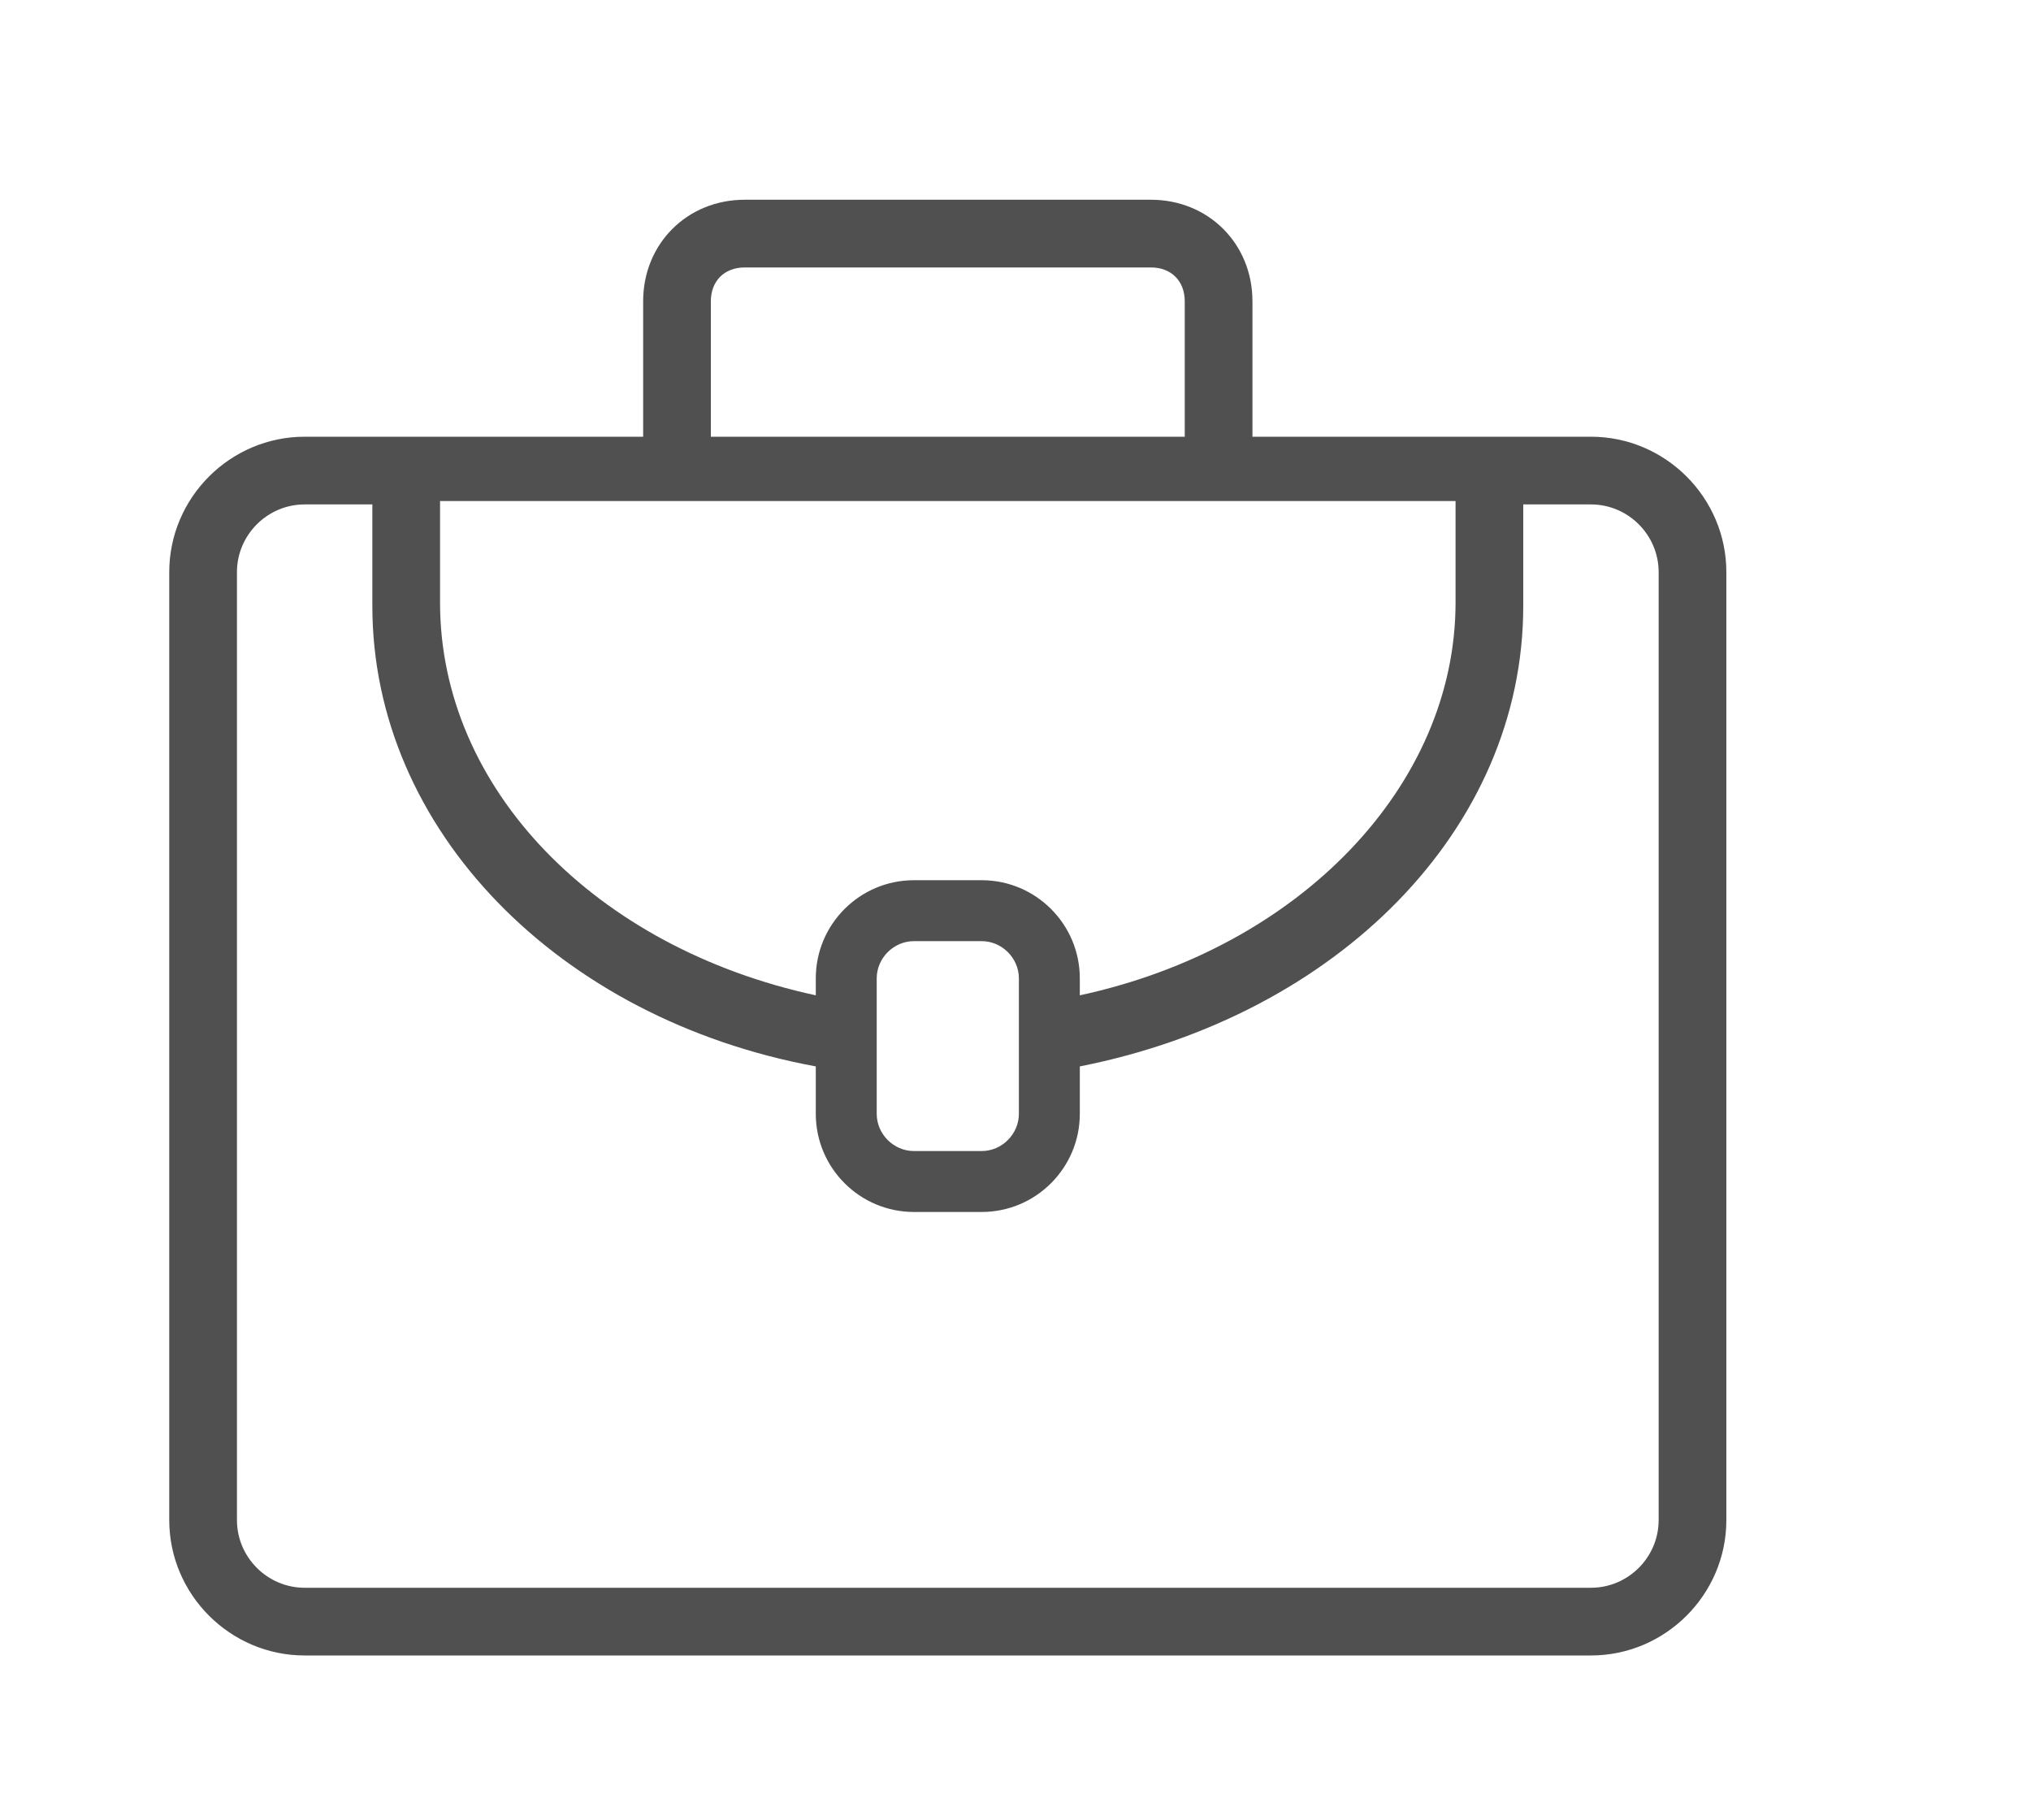
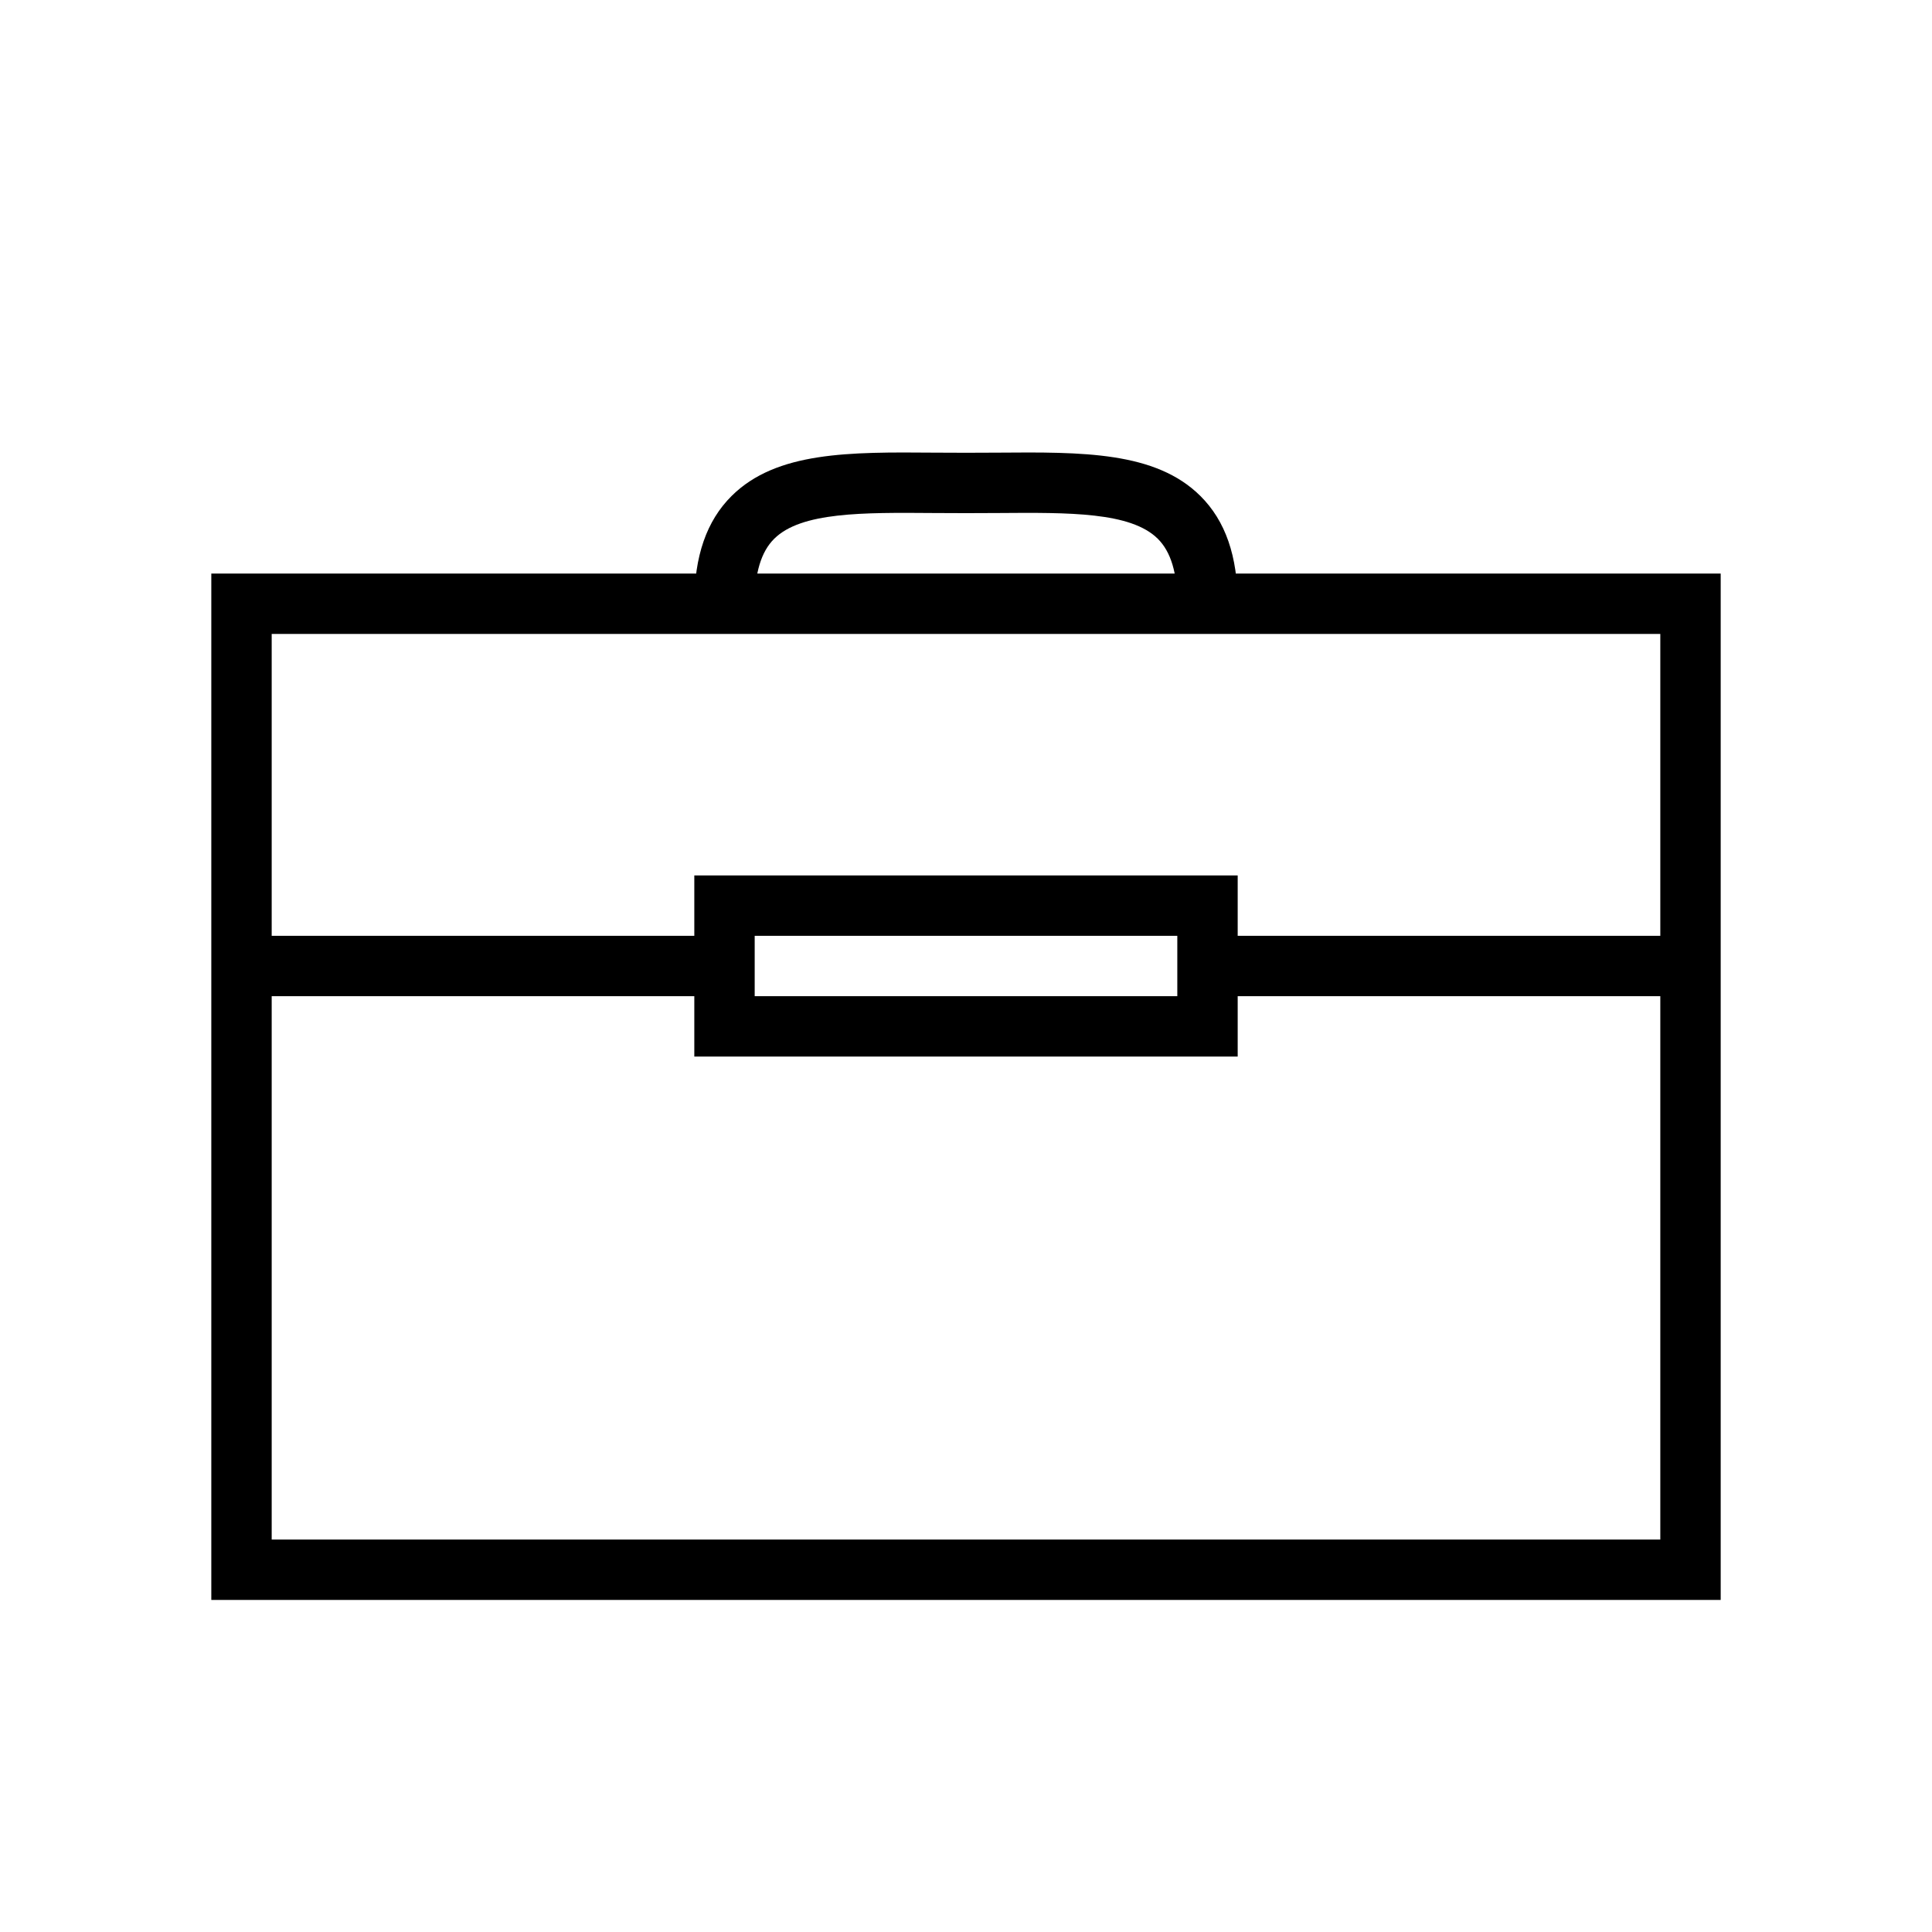
- <svg xmlns="http://www.w3.org/2000/svg" width="60" height="53.75">
+ <svg xmlns="http://www.w3.org/2000/svg" version="1.1" x="0px" y="0px" viewBox="0 0 512 512" enable-background="new 0 0 512 512" xml:space="preserve">
  <g>
-     <rect fill="none" id="canvas_background" height="55.75" width="62" y="-1" x="-1" />
+     <path d="M456,424H56V152h400V424z M72,408h368V168H72V408z" />
  </g>
  <g>
-     <path stroke="null" id="svg_1" d="m47,12.9l-10,0l0,-4c0,-1.7 -1.3,-3 -3,-3l-12,0c-1.7,0 -3,1.3 -3,3l0,4l-10,0c-2.2,0 -4,1.8 -4,4l0,28c0,2.2 1.8,4 4,4l38,0c2.2,0 4,-1.8 4,-4l0,-28c0,-2.2 -1.8,-4 -4,-4zm-26,-4c0,-0.6 0.4,-1 1,-1l12,0c0.6,0 1,0.4 1,1l0,4l-14,0l0,-4zm22,6c0,0 0,0 0,0l0,2.9c0,5.4 -4.6,10.2 -11.1,11.6l0,-0.5c0,-1.6 -1.3,-2.9 -2.9,-2.9l-2,0c-1.6,0 -2.9,1.3 -2.9,2.9l0,0.5c-6.5,-1.4 -11.1,-6.1 -11.1,-11.6l0,-3l30,0l0,0.1zm-12.9,14l0,4c0,0.6 -0.5,1.1 -1.1,1.1l-2,0c-0.6,0 -1.1,-0.5 -1.1,-1.1l0,-4c0,-0.6 0.5,-1.1 1.1,-1.1l2,0c0.6,0 1.1,0.5 1.1,1.1zm18.9,16c0,1.1 -0.9,2 -2,2l-38,0c-1.1,0 -2,-0.9 -2,-2l0,-28c0,-1.1 0.9,-2 2,-2l2,0l0,3c0,6.6 5.5,12.2 13.1,13.6l0,1.4c0,1.6 1.3,2.9 2.9,2.9l2,0c1.6,0 2.9,-1.3 2.9,-2.9l0,-1.4c7.6,-1.5 13.1,-7 13.1,-13.6l0,-2.9c0,0 0,-0.1 0,-0.1l2,0c1.1,0 2,0.9 2,2l0,28z" fill="#505050" />
-     <text id="svg_2" font-family="'Helvetica Neue', Helvetica, Arial-Unicode, Arial, Sans-serif" font-weight="bold" font-size="5px" fill="#000000" y="457.9" x="-274">Created by Alexis Doreau</text>
-     <text id="svg_3" font-family="'Helvetica Neue', Helvetica, Arial-Unicode, Arial, Sans-serif" font-weight="bold" font-size="5px" fill="#000000" y="462.9" x="-274">from the Noun Project</text>
+     <path d="M328,160h-16c0-8.135-1.692-13.77-5.174-17.224c-7.15-7.095-23.439-6.964-42.3-6.82c-5.579,0.044-11.473,0.044-17.052,0   c-18.857-0.146-35.15-0.275-42.3,6.82C201.692,146.23,200,151.865,200,160h-16c0-12.62,3.24-21.969,9.904-28.582   c11.881-11.788,31.256-11.637,53.695-11.462c5.497,0.043,11.305,0.043,16.802,0c22.434-0.176,41.814-0.326,53.695,11.462   C324.76,138.031,328,147.38,328,160z" />
+   </g>
+   <g>
+     <rect x="320" y="248" width="128" height="16" />
+   </g>
+   <g>
+     <rect x="64" y="248" width="128" height="16" />
+   </g>
+   <g>
+     <path d="M328,280H184v-48h144V280z M200,264h112v-16H200V264z" />
  </g>
</svg>
